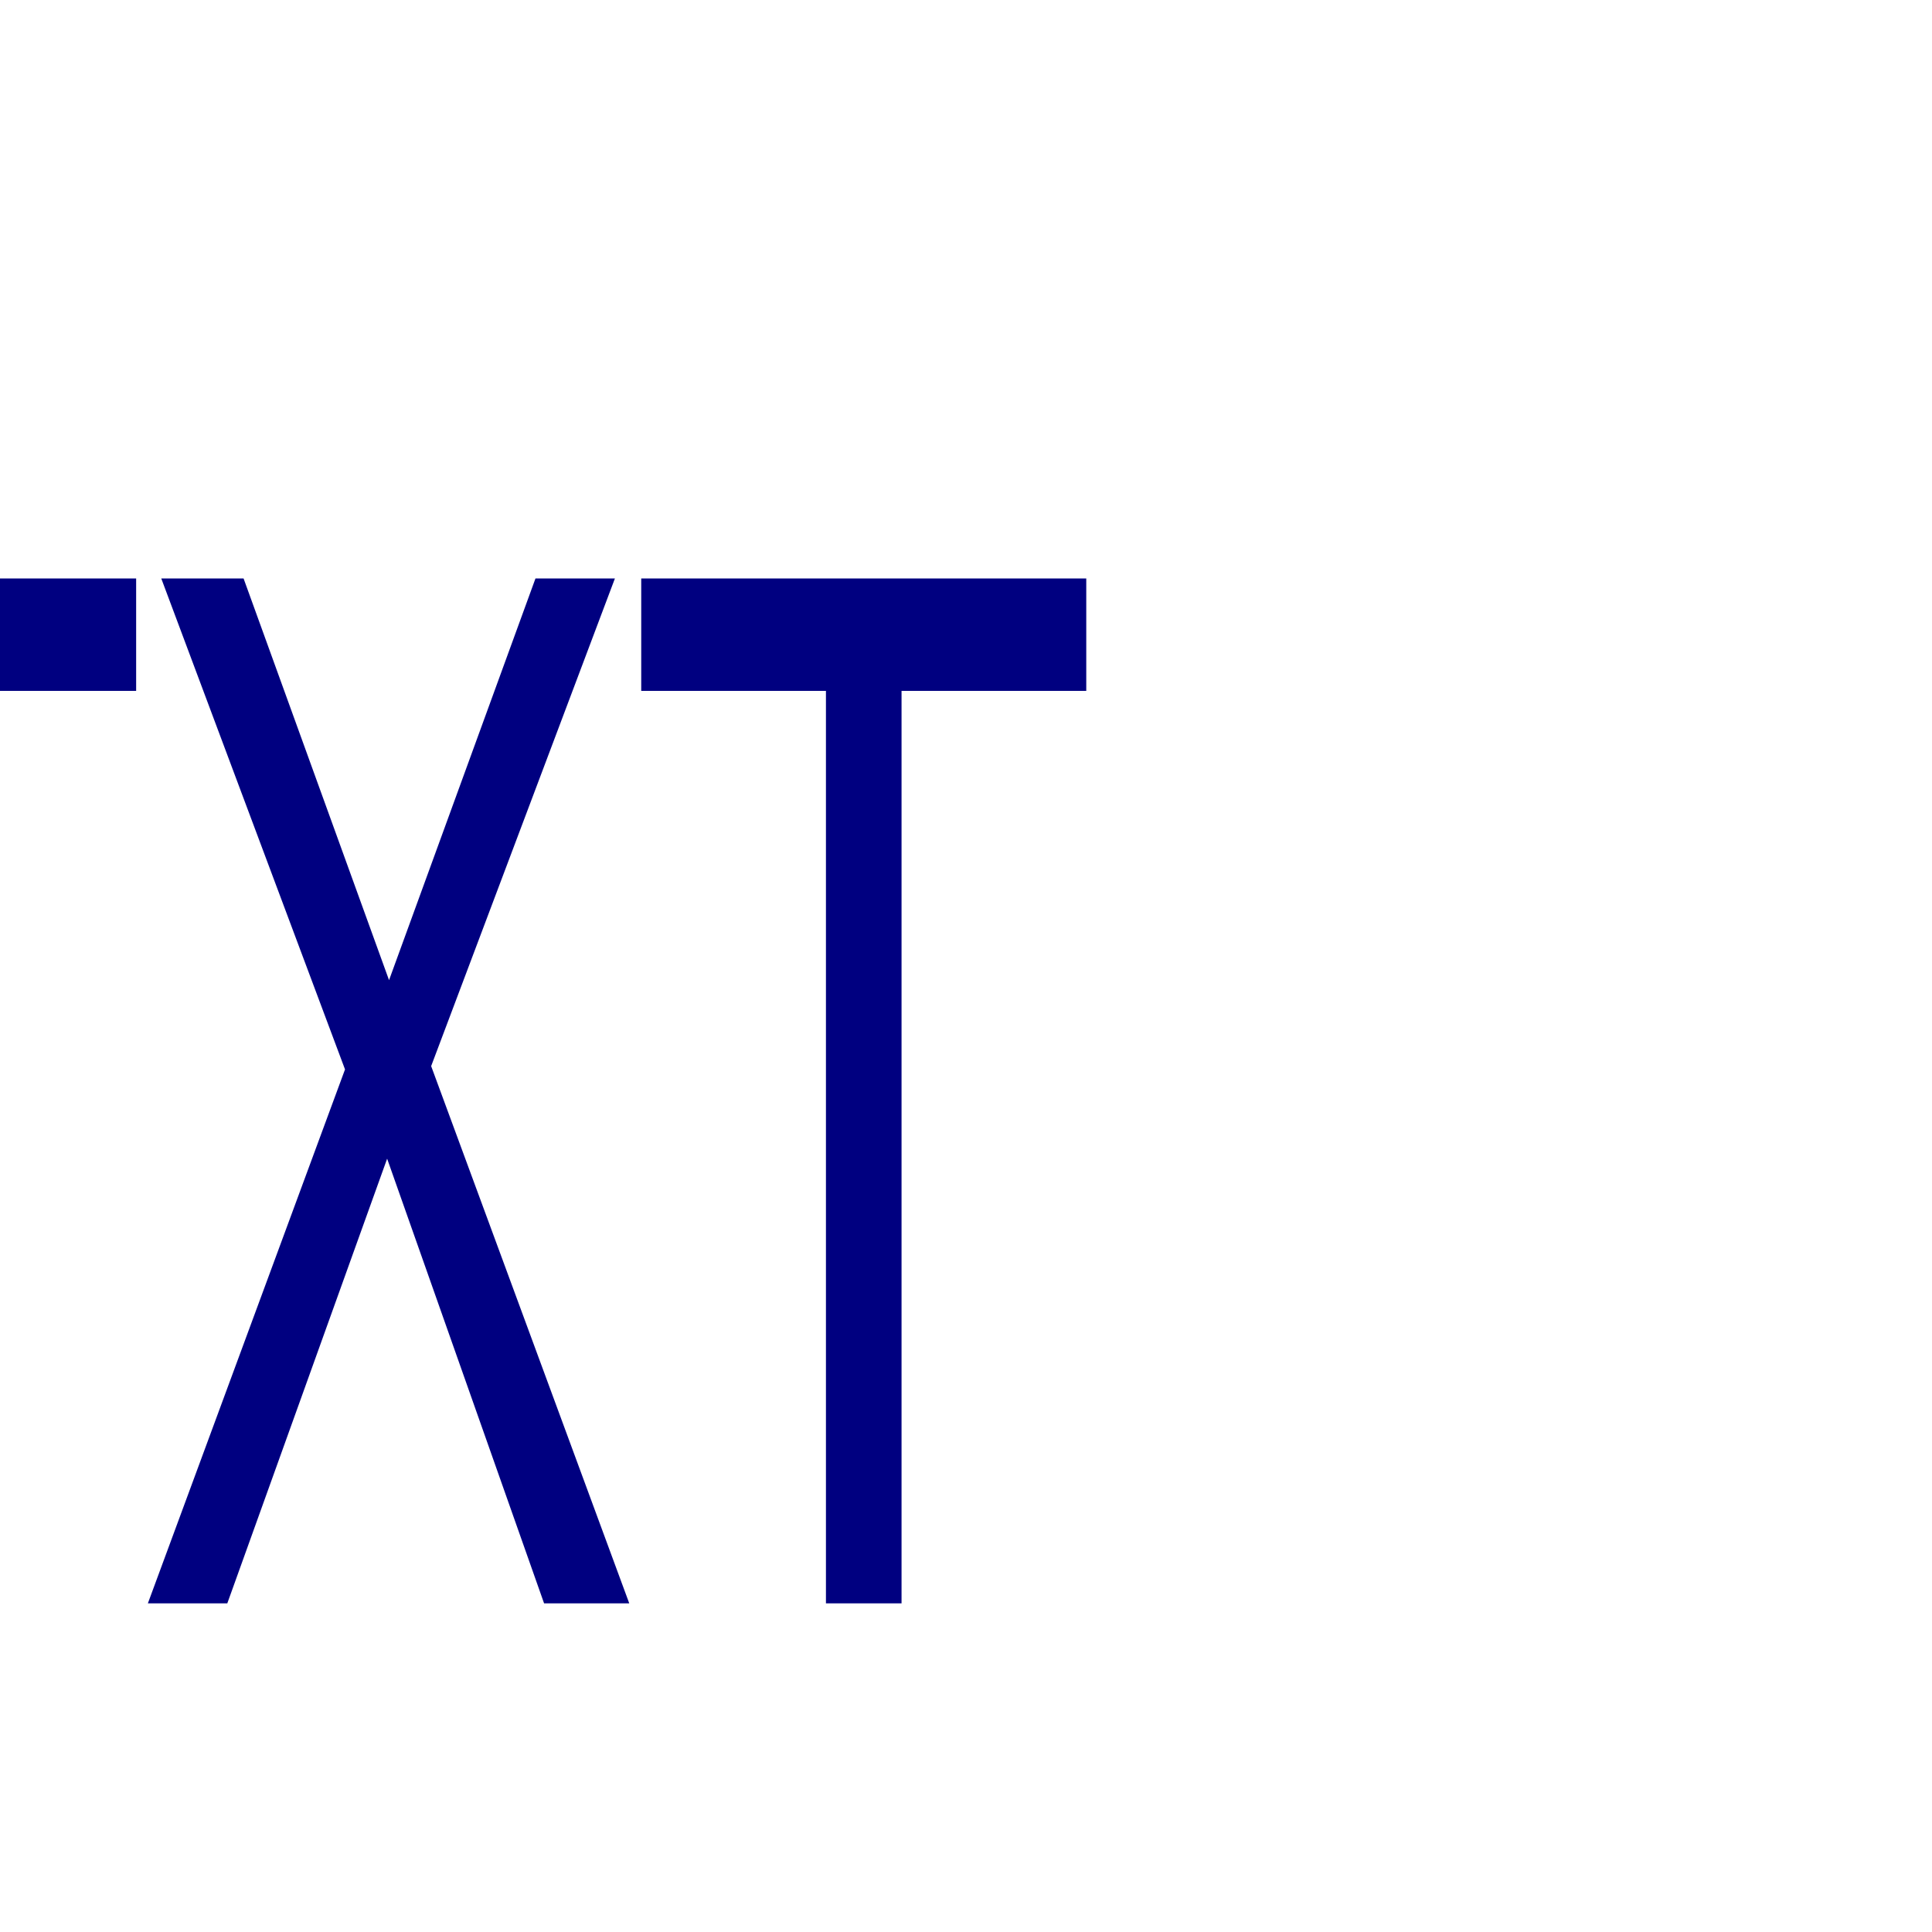
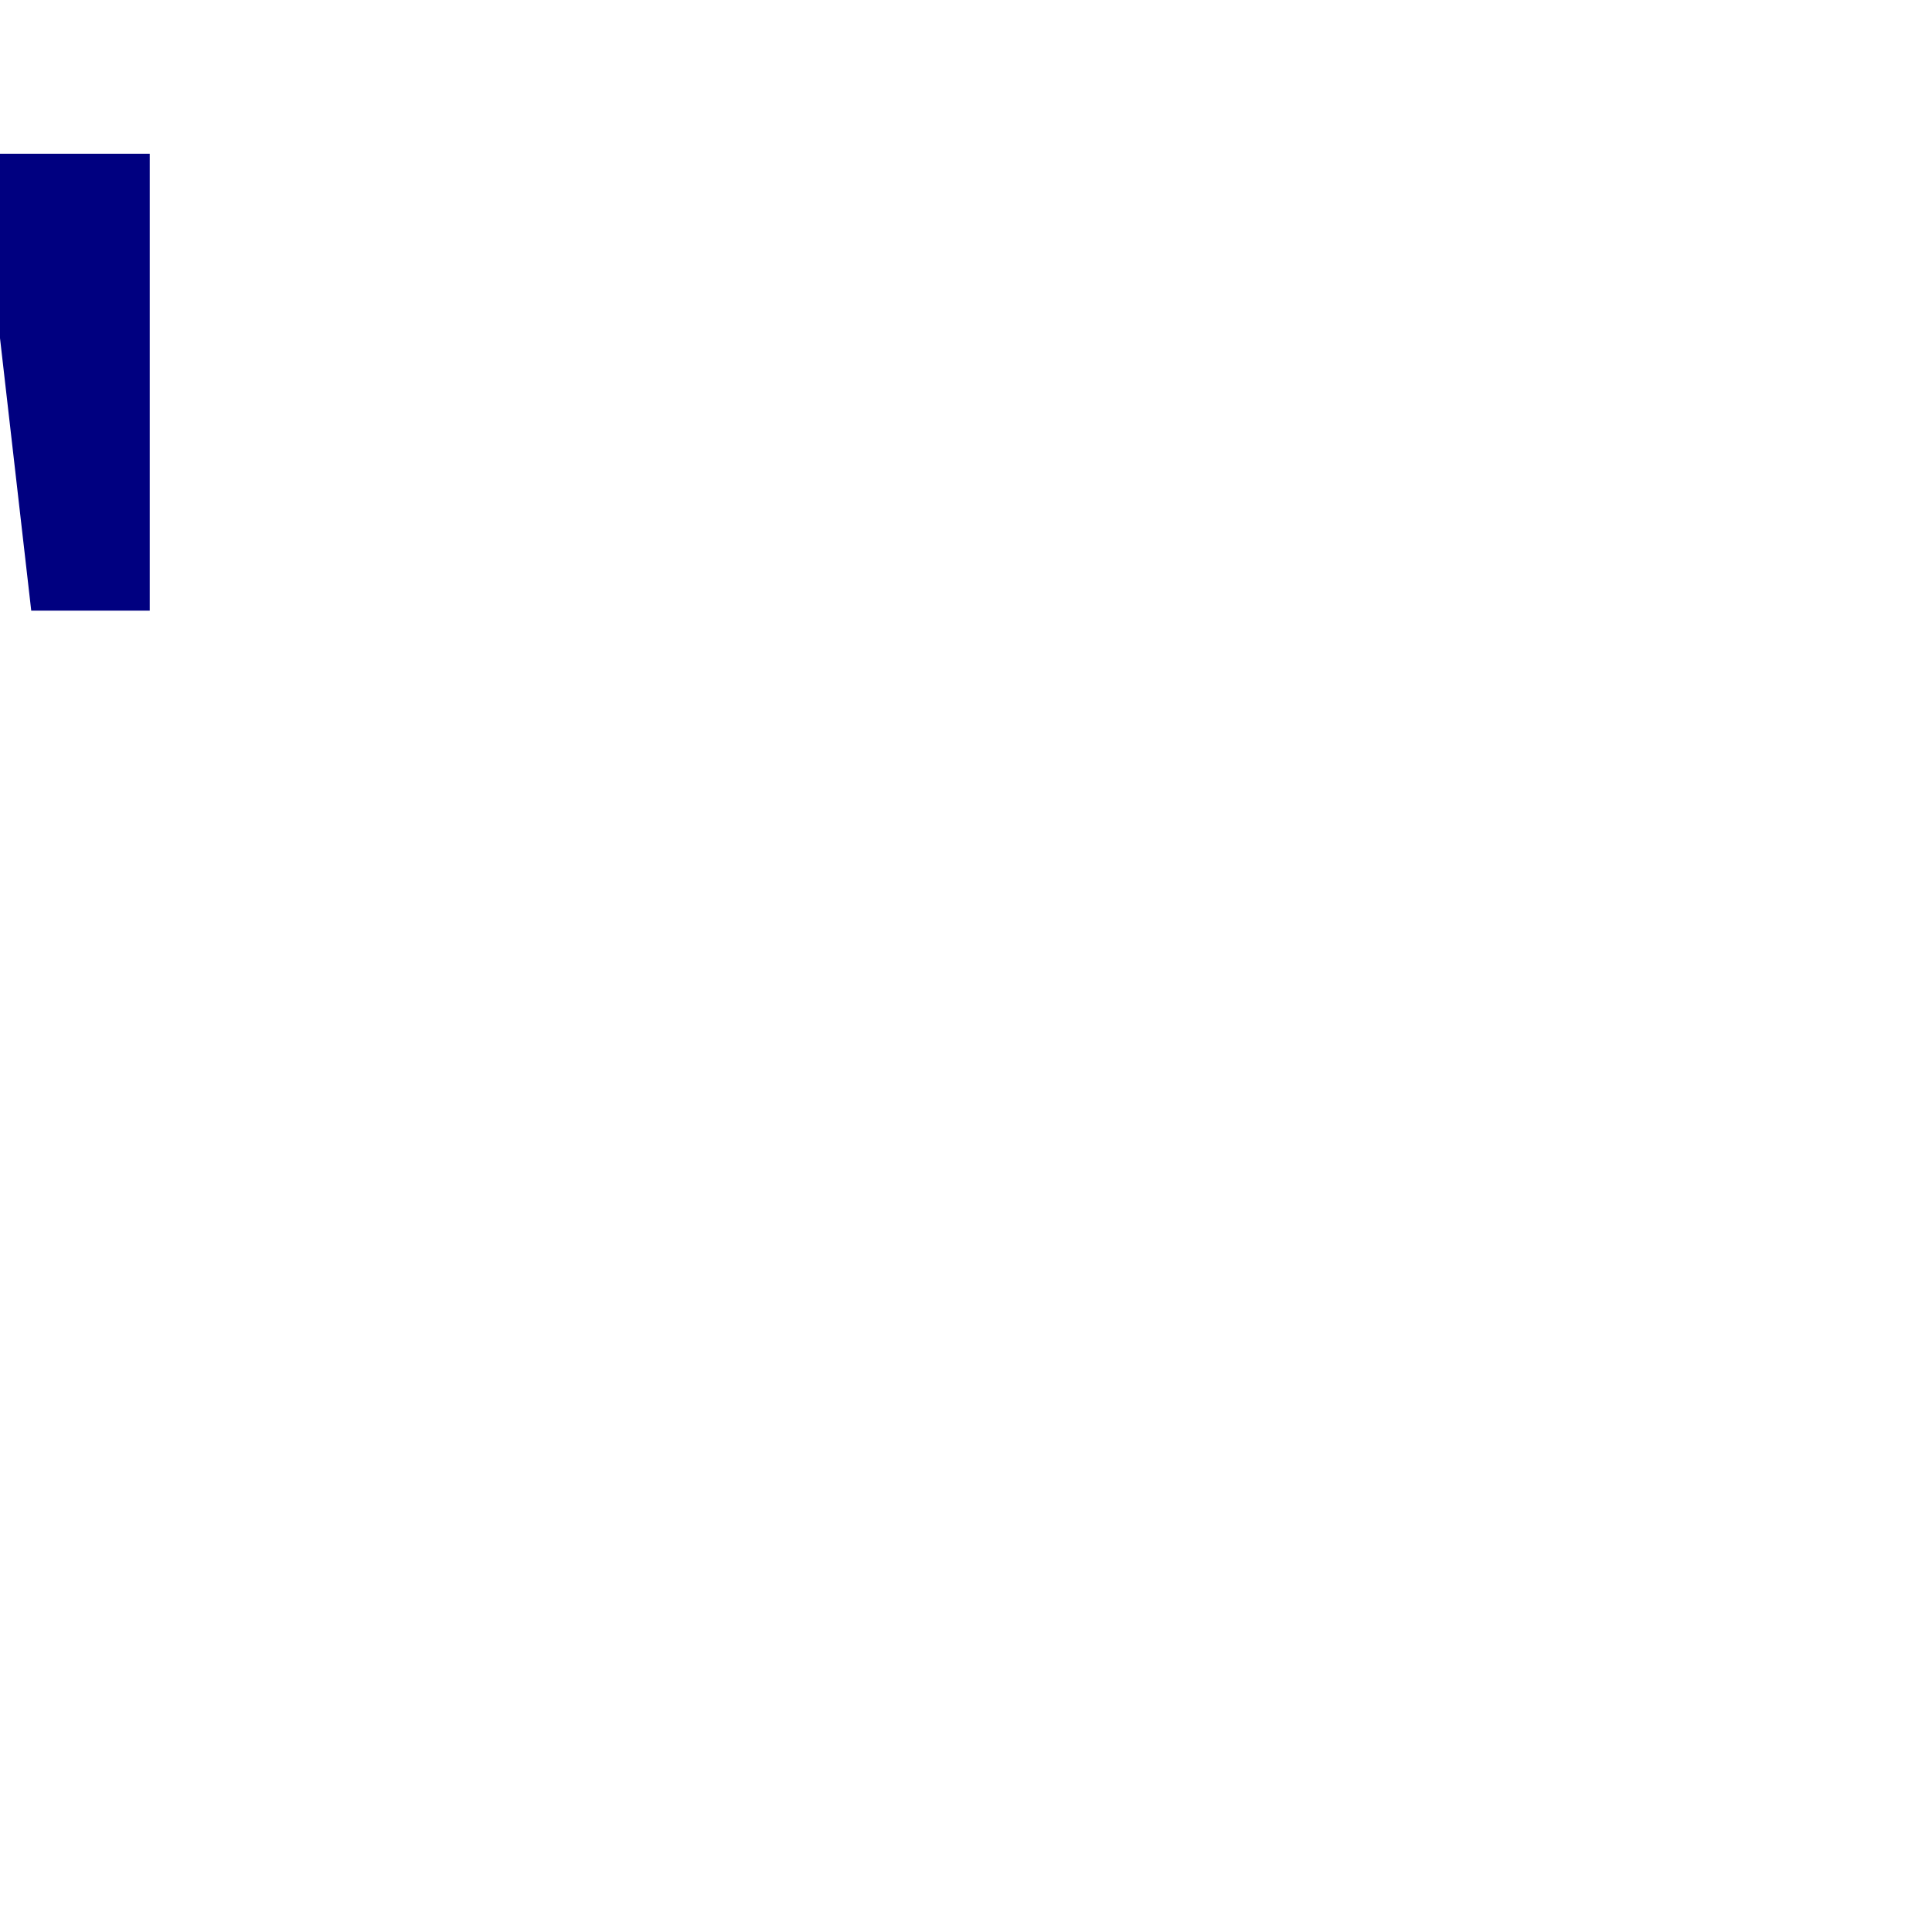
<svg xmlns="http://www.w3.org/2000/svg" width="24" height="24" id="svg2985" version="1.1">
  <defs id="defs2987" />
  <g id="layer1" transform="translate(0,-8)">
-     <text xml:space="preserve" style="font-size:13.581px;font-style:normal;font-variant:normal;font-weight:bold;font-stretch:normal;text-align:center;line-height:125%;letter-spacing:0px;word-spacing:0px;text-anchor:middle;fill:#000080;fill-opacity:1;stroke:none;font-family:Verdana;-inkscape-font-specification:Verdana Bold" x="15.173" y="21.24" id="text2985" transform="scale(0.7608904,1.31425)">
-       <tspan id="tspan2987" x="15.173" y="21.24" style="font-style:normal;font-weight:normal;fill:#000080;-inkscape-font-specification:Verdana">TXT</tspan>
+     <text xml:space="preserve" style="font-size:19.884px;font-style:normal;font-variant:normal;font-weight:bold;font-stretch:normal;text-align:center;line-height:125%;letter-spacing:0px;word-spacing:0px;text-anchor:middle;fill:#000080;fill-opacity:1;stroke:none;font-family:Verdana;-inkscape-font-specification:Verdana Bold" x="11.556" y="29.153" id="text2985" transform="scale(1.114062,0.8976161)">
+       <tspan id="tspan2987" x="11.556" y="29.153" style="font-style:normal;font-weight:normal;fill:#000080;font-family:Times New Roman;-inkscape-font-specification:Times New Roman" />
+     </text>
+     <text xml:space="preserve" style="font-size:31.8px;font-style:normal;font-variant:normal;font-weight:bold;font-stretch:normal;text-align:center;line-height:125%;letter-spacing:0px;word-spacing:0px;text-anchor:middle;fill:#000080;fill-opacity:1;stroke:none;font-family:Times New Roman;-inkscape-font-specification:Times New Roman" x="11.564" y="30.96" id="text2984" transform="scale(1.024084,0.9764821)">
+       <tspan id="tspan2986" x="11.564" y="30.96">T</tspan>
    </text>
  </g>
</svg>
